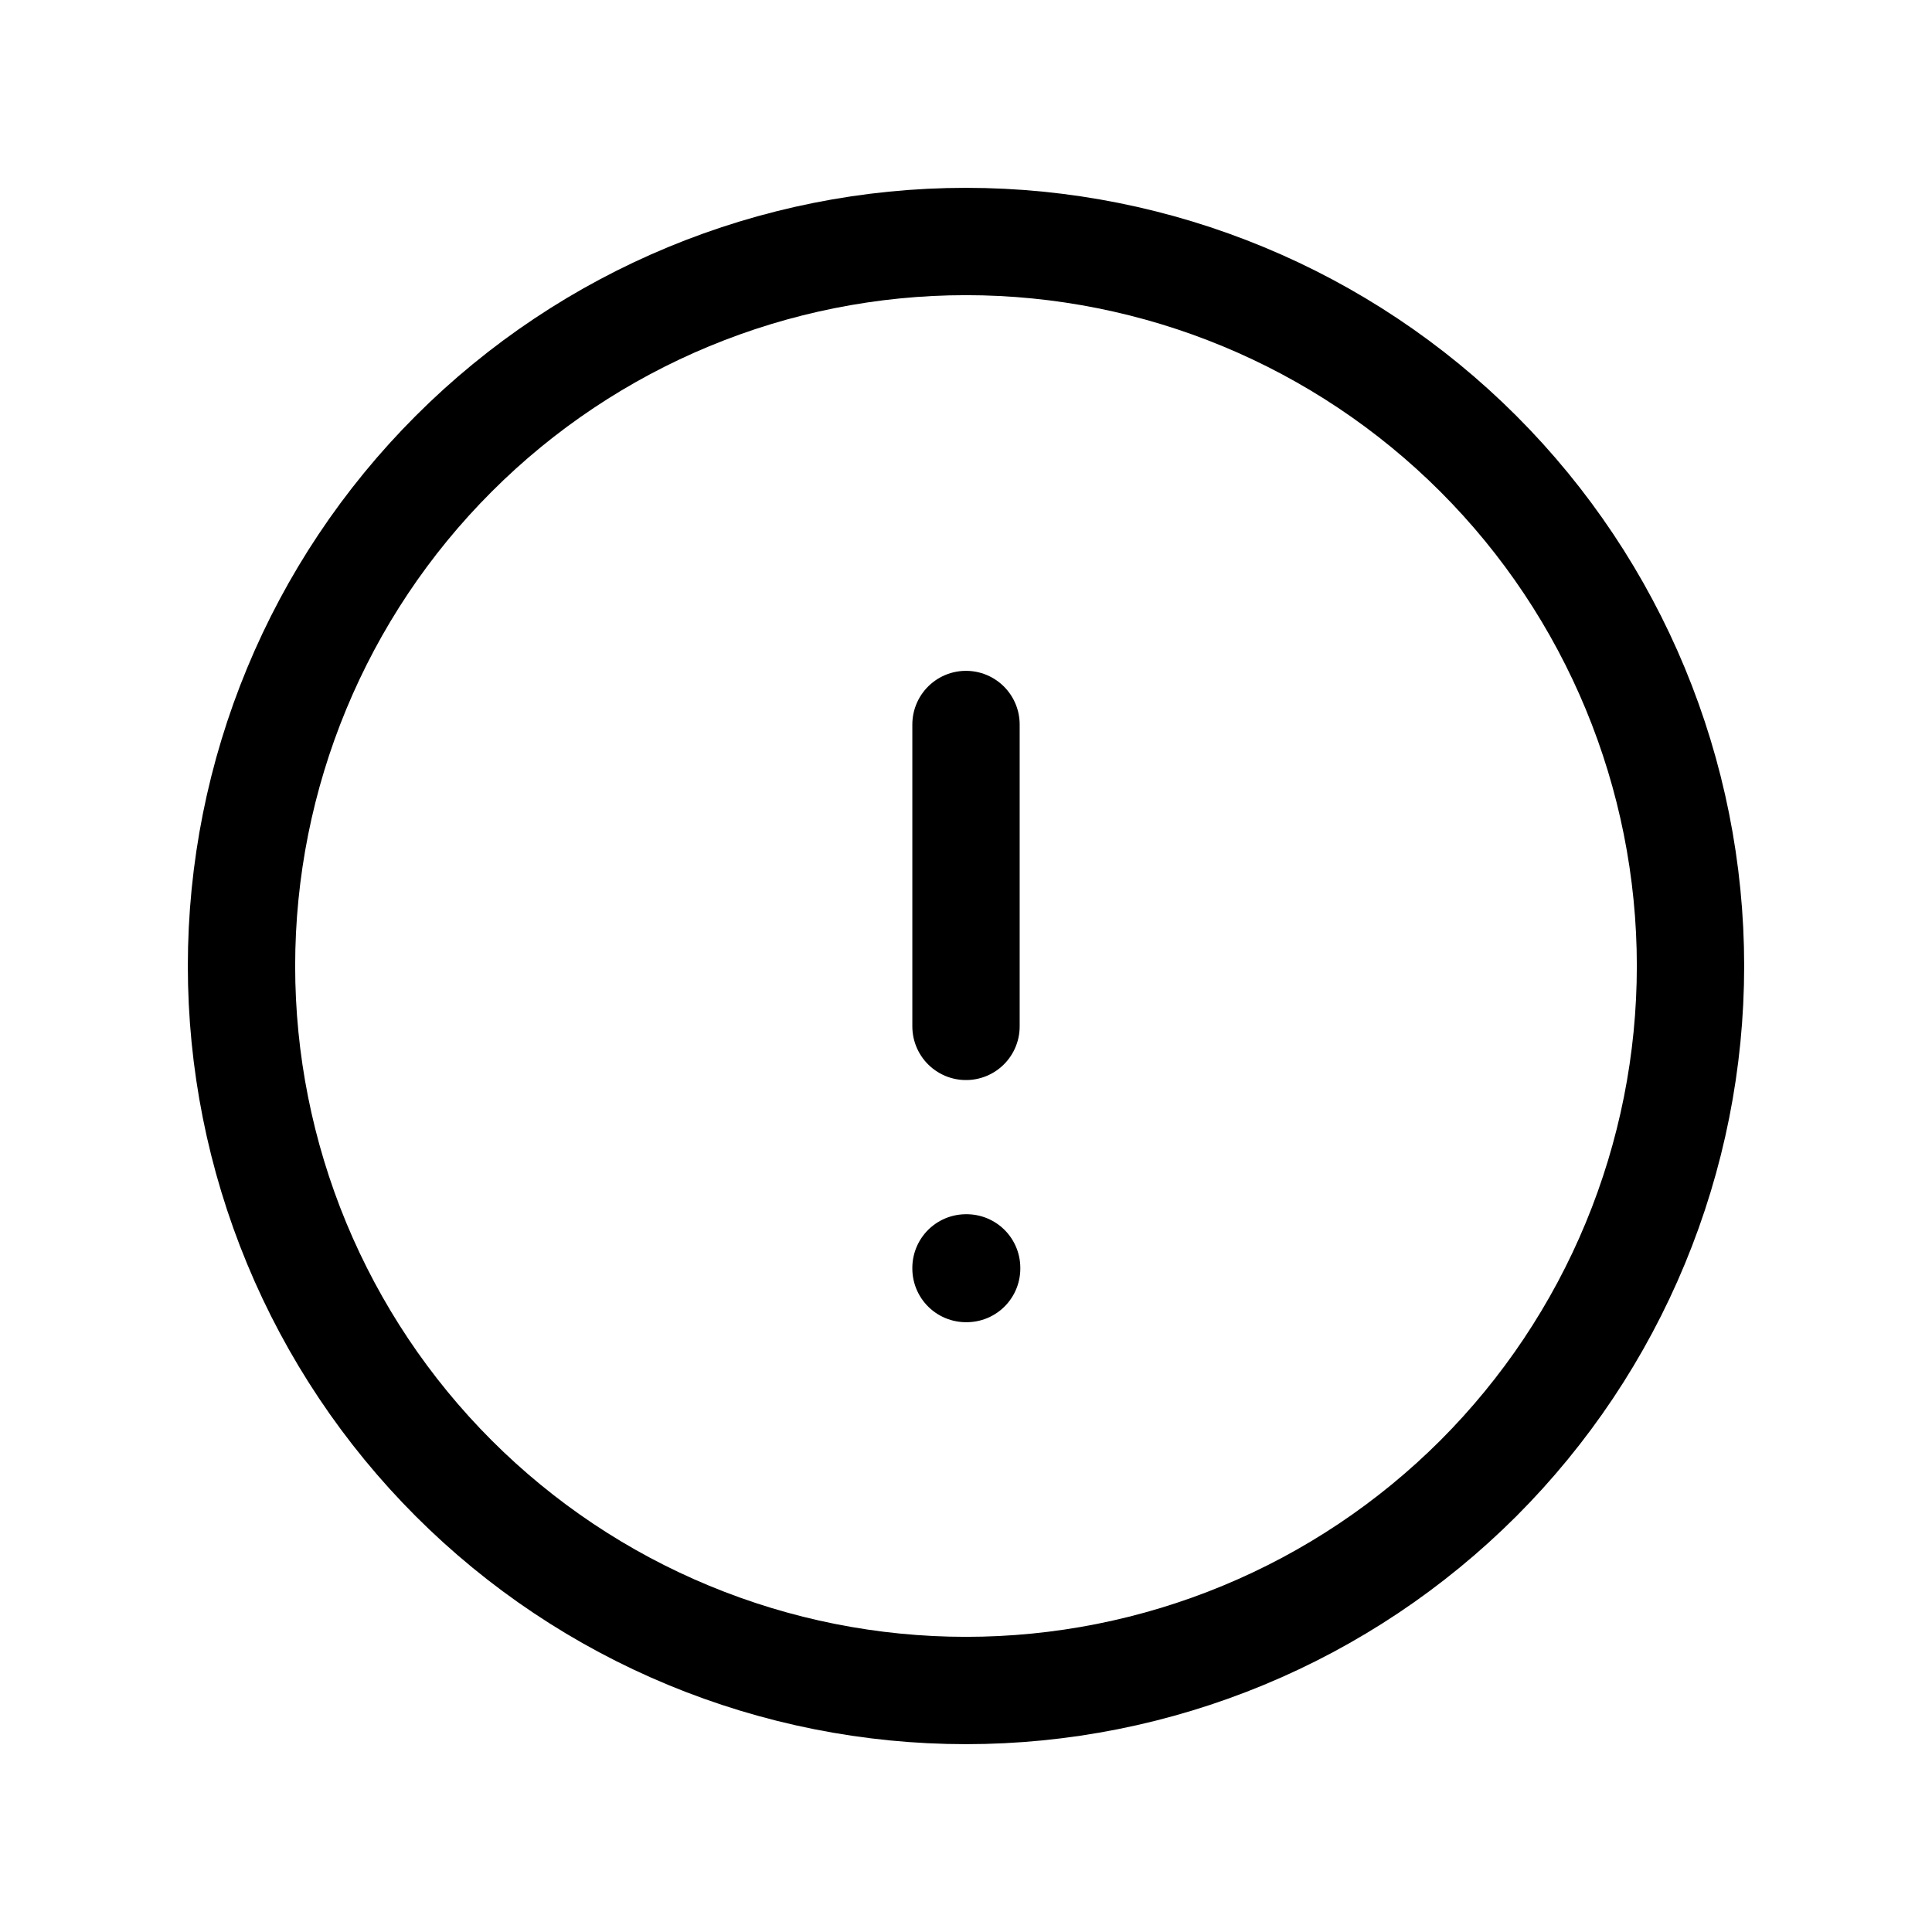
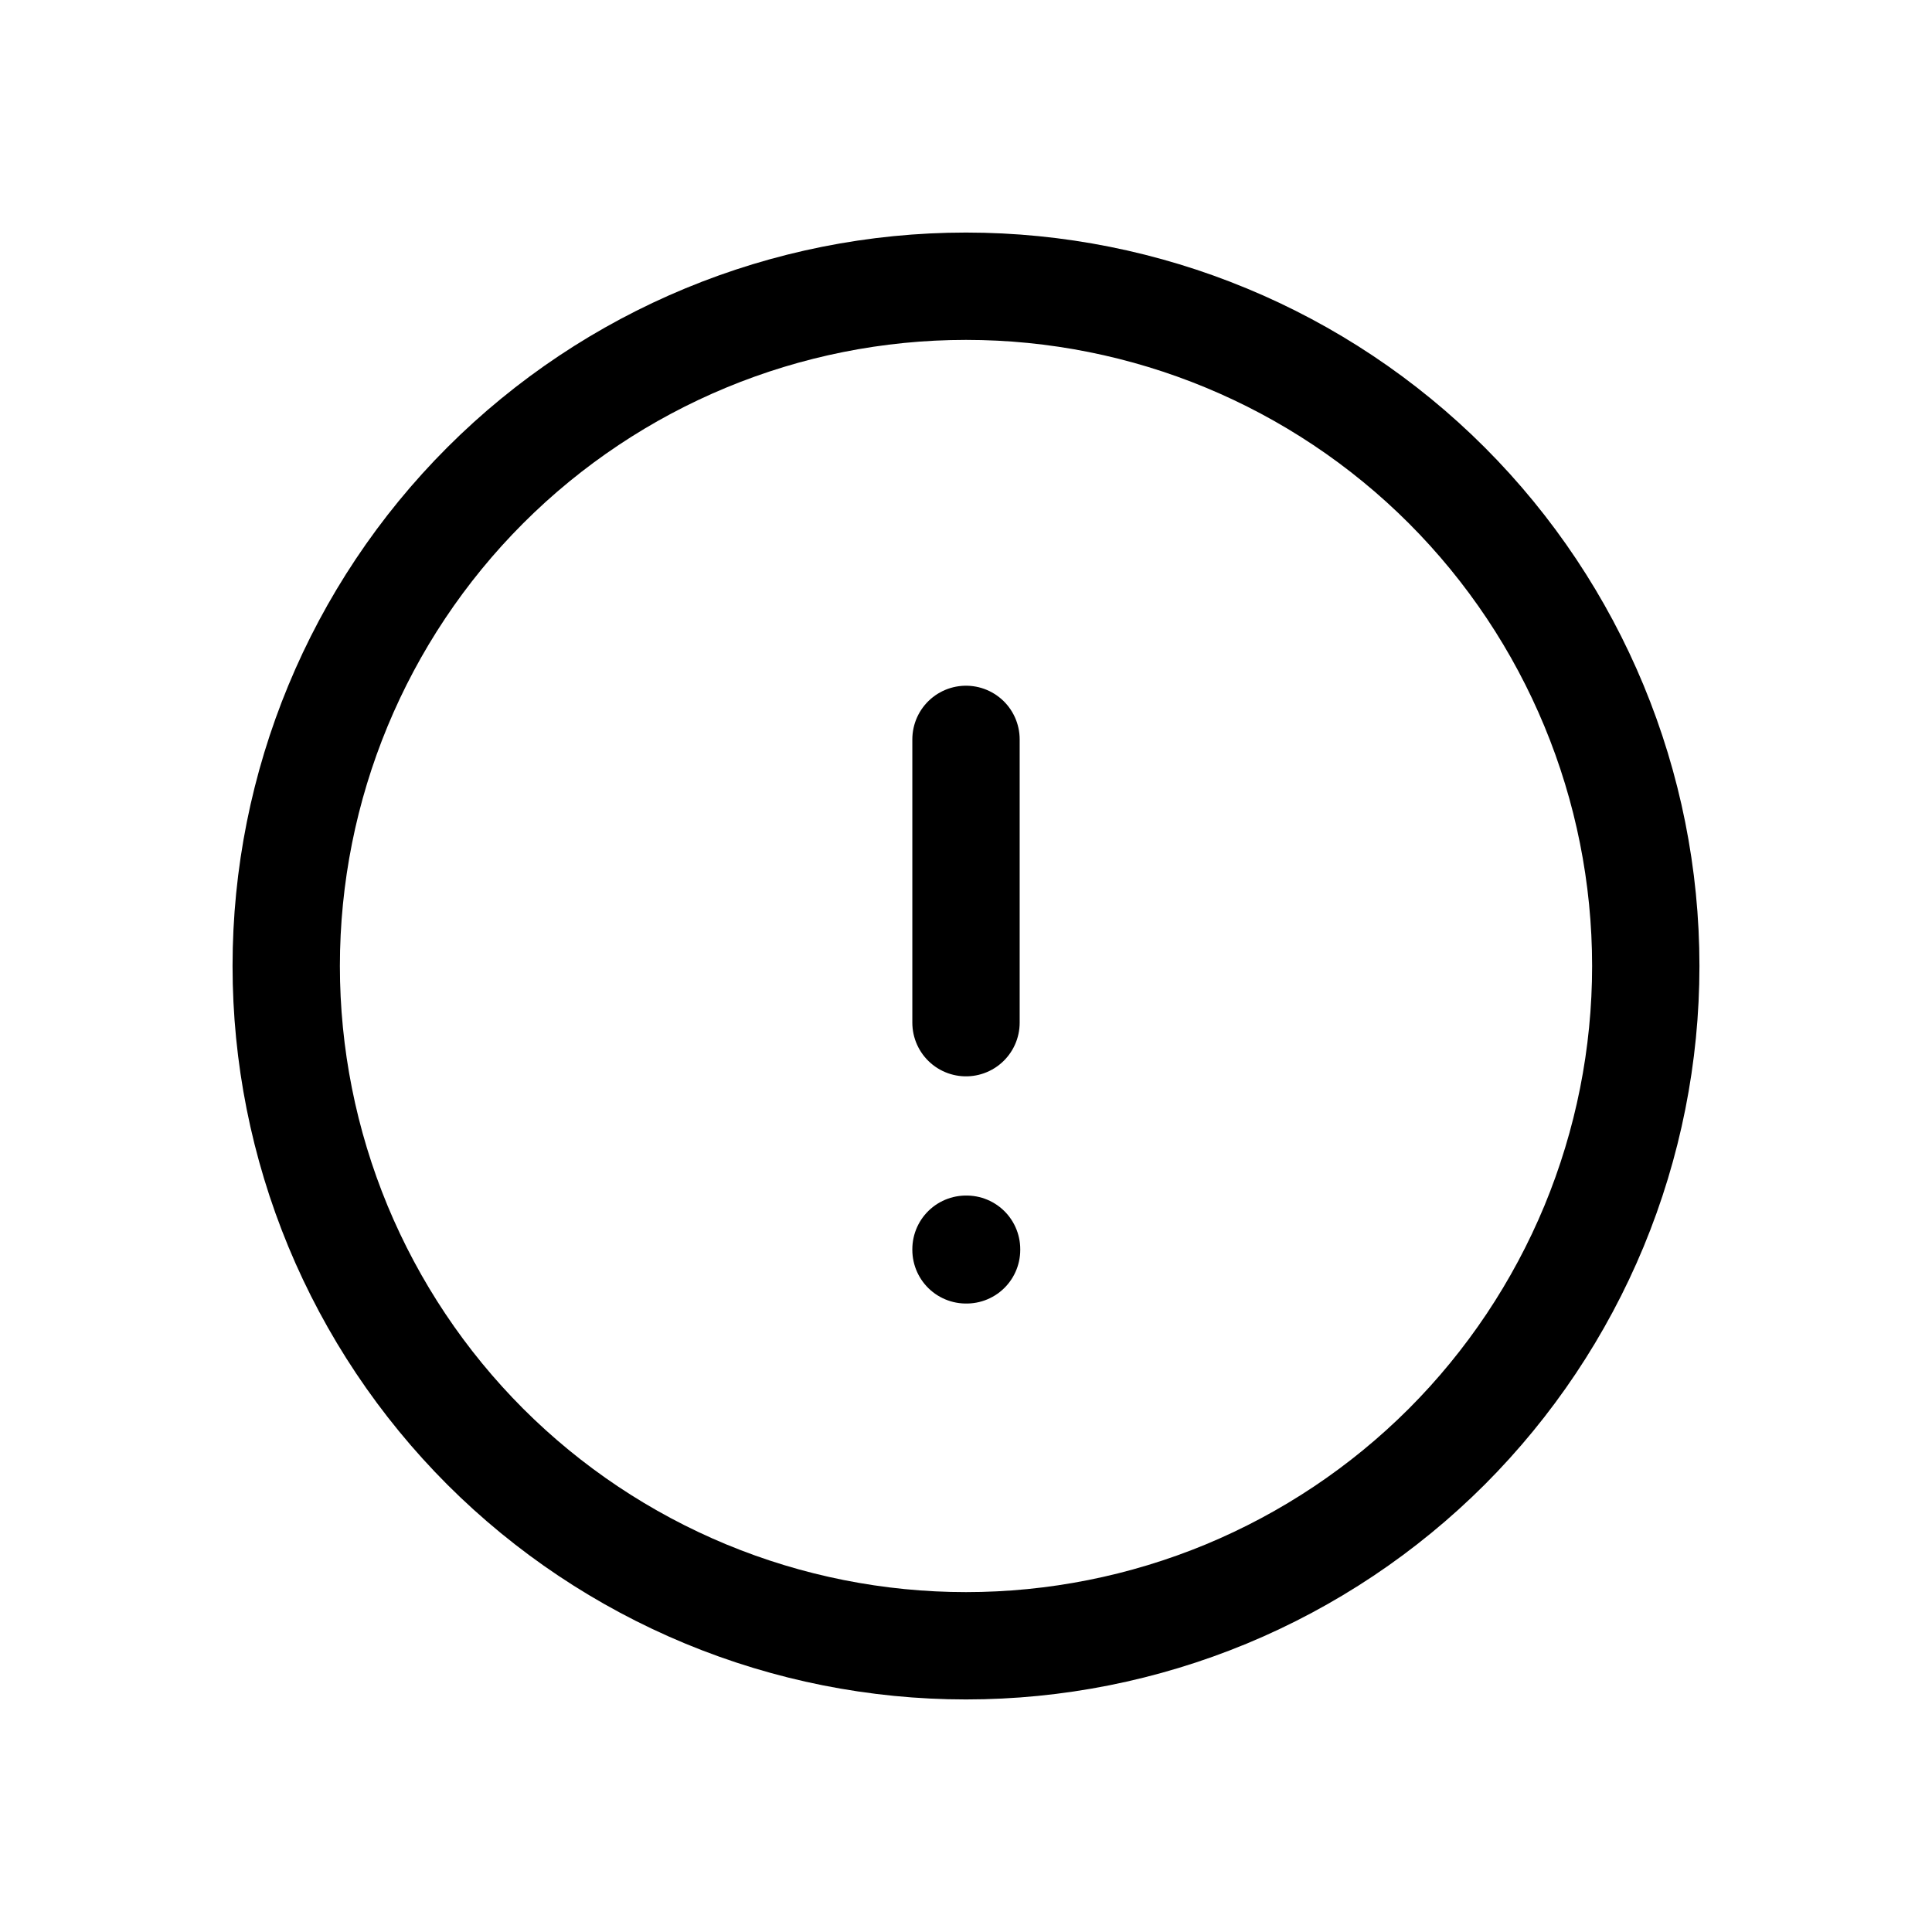
<svg xmlns="http://www.w3.org/2000/svg" width="27" height="27" viewBox="0 0 27 27" fill="none">
-   <path d="M13.5 10.125V14.344M23.625 13.5C23.625 14.83 23.363 16.146 22.854 17.375C22.346 18.603 21.6 19.719 20.66 20.66C19.719 21.6 18.603 22.346 17.375 22.854C16.146 23.363 14.83 23.625 13.5 23.625C12.17 23.625 10.854 23.363 9.625 22.854C8.397 22.346 7.281 21.6 6.341 20.66C5.4 19.719 4.655 18.603 4.146 17.375C3.637 16.146 3.375 14.83 3.375 13.5C3.375 10.815 4.442 8.239 6.341 6.341C8.239 4.442 10.815 3.375 13.5 3.375C16.185 3.375 18.761 4.442 20.66 6.341C22.558 8.239 23.625 10.815 23.625 13.5ZM13.5 17.719H13.509V17.728H13.5V17.719Z" stroke="black" stroke-width="1.5" stroke-linecap="round" stroke-linejoin="round" />
+   <path d="M13.5 10.333V14.292M23 13.5C23 14.748 22.754 15.983 22.277 17.136C21.799 18.288 21.1 19.335 20.218 20.218C19.335 21.1 18.288 21.799 17.136 22.277C15.983 22.754 14.748 23 13.5 23C12.252 23 11.017 22.754 9.865 22.277C8.712 21.799 7.665 21.1 6.782 20.218C5.9 19.335 5.201 18.288 4.723 17.136C4.246 15.983 4 14.748 4 13.5C4 10.98 5.001 8.564 6.782 6.782C8.564 5.001 10.98 4 13.5 4C16.02 4 18.436 5.001 20.218 6.782C21.999 8.564 23 10.98 23 13.5ZM13.5 17.458H13.508V17.467H13.5V17.458Z" stroke="black" stroke-width="1.5" stroke-linecap="round" stroke-linejoin="round" />
</svg>
